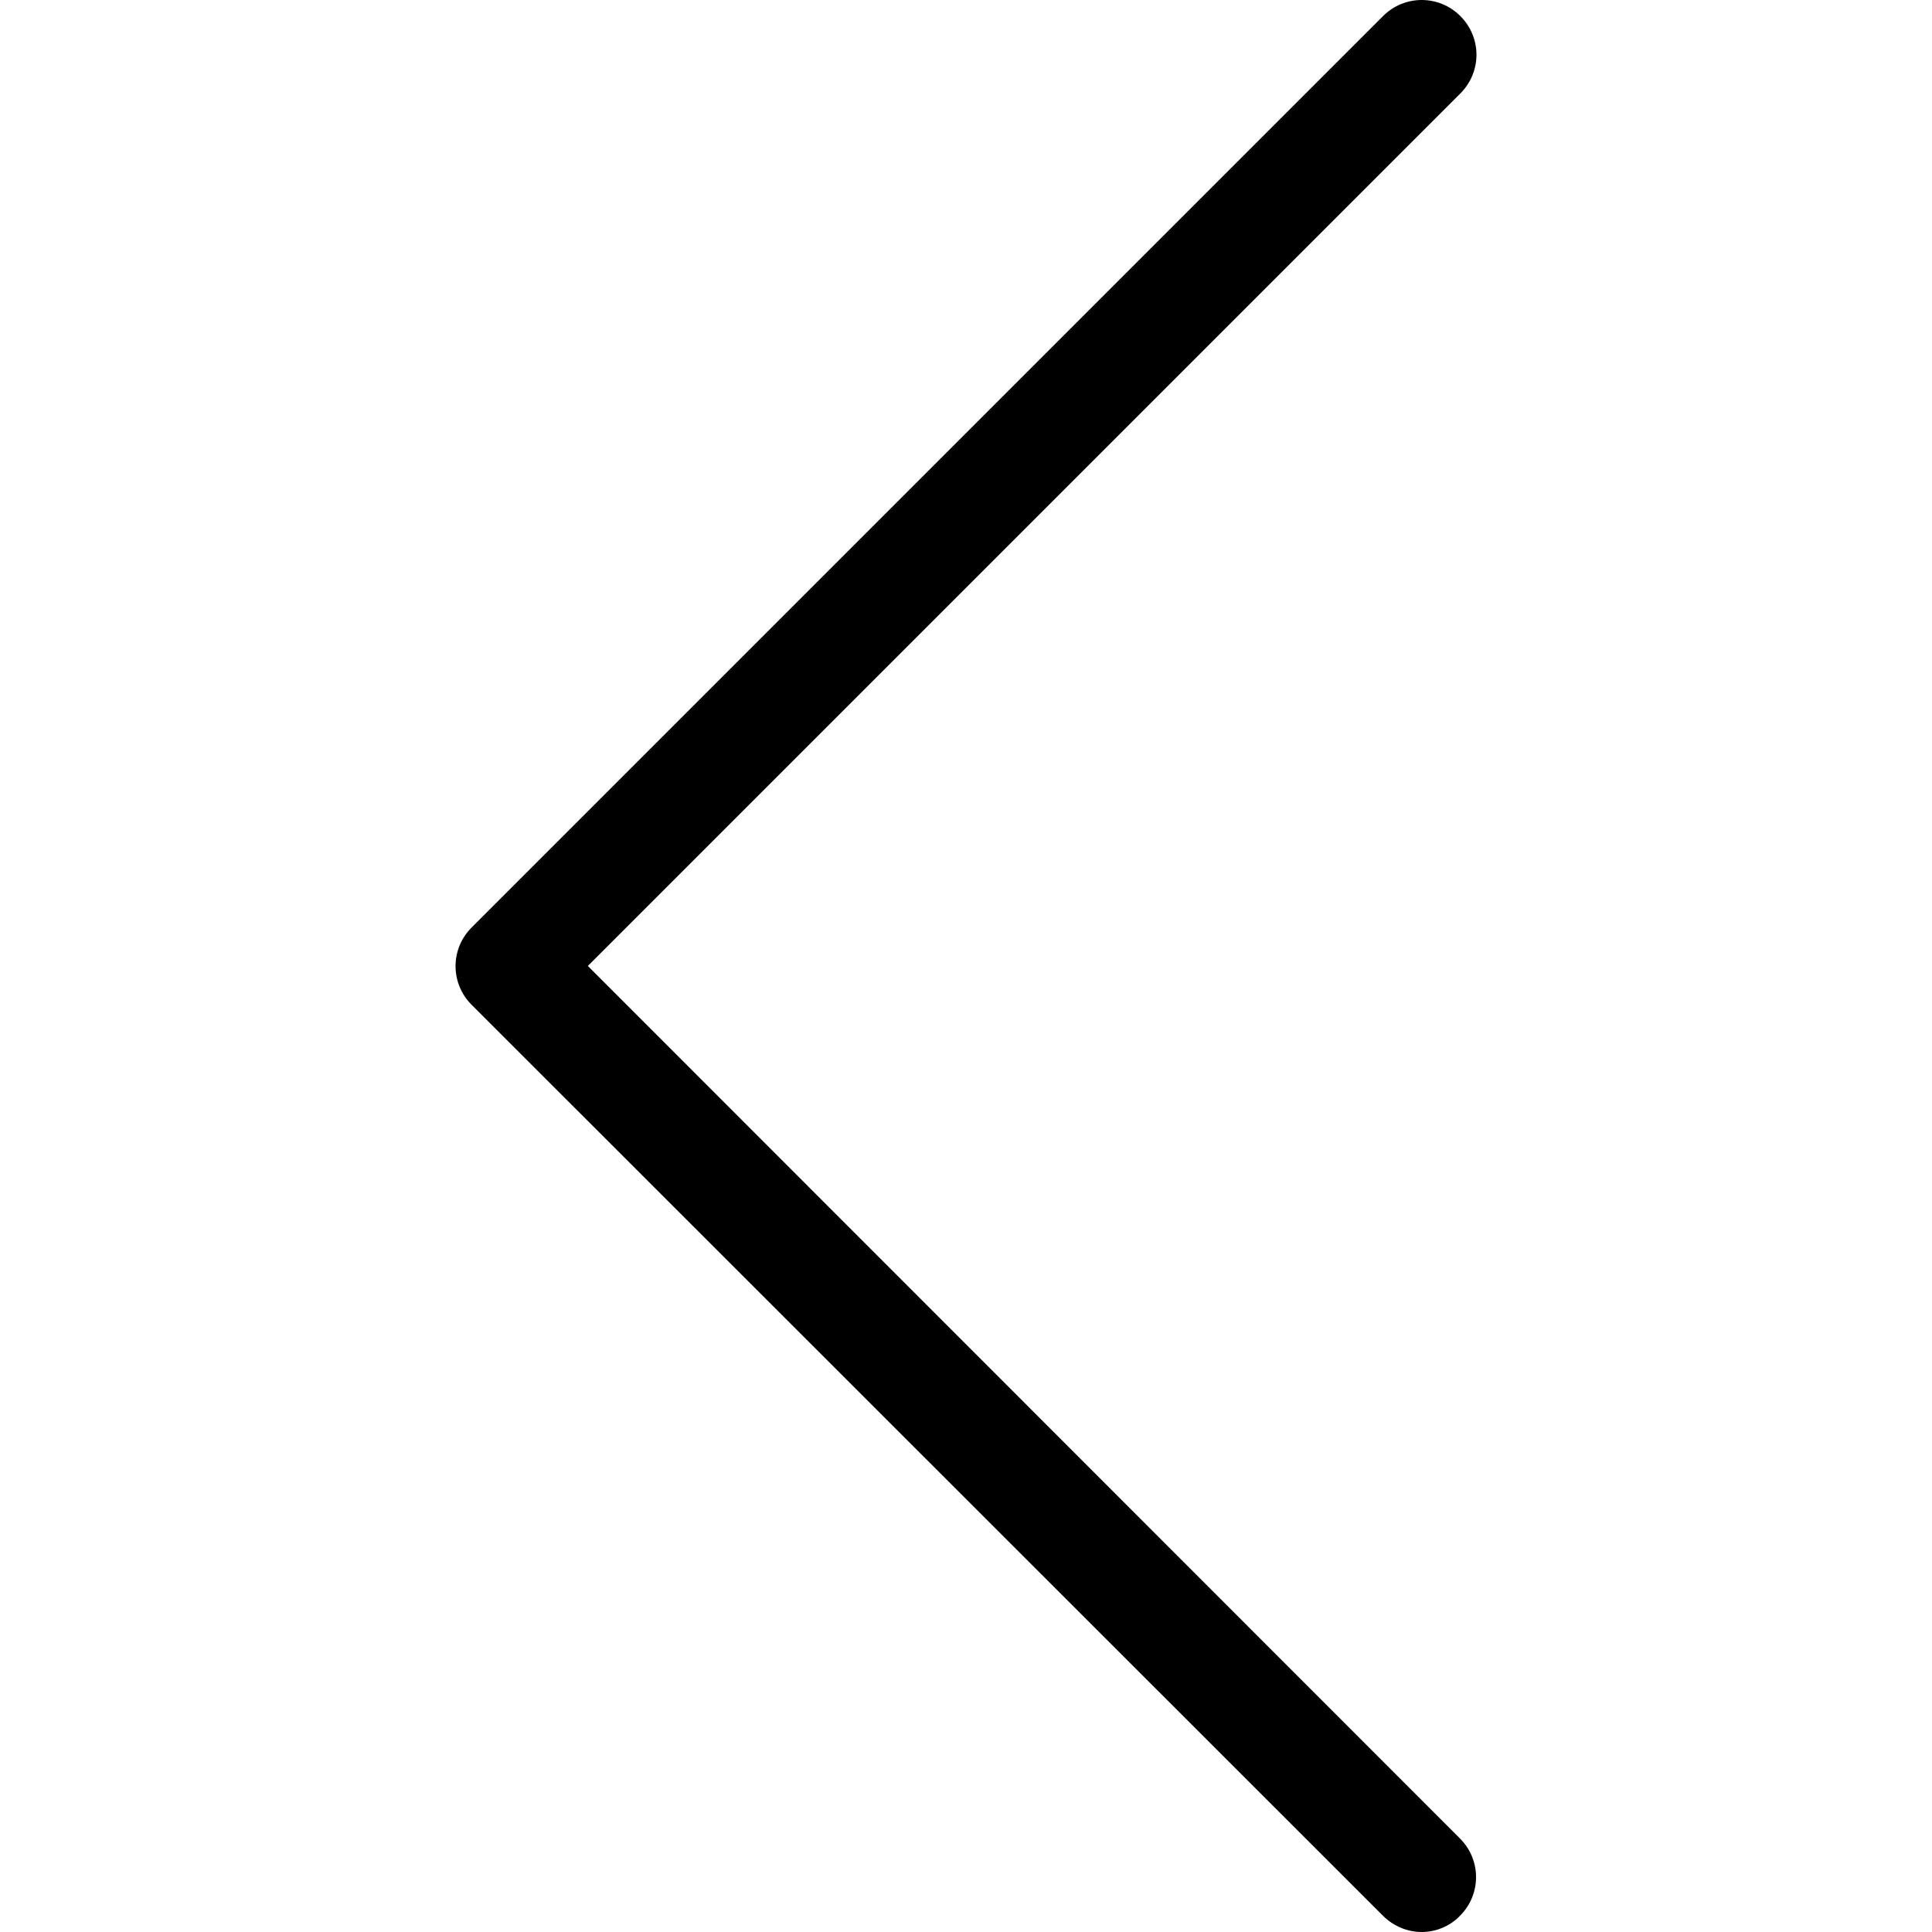
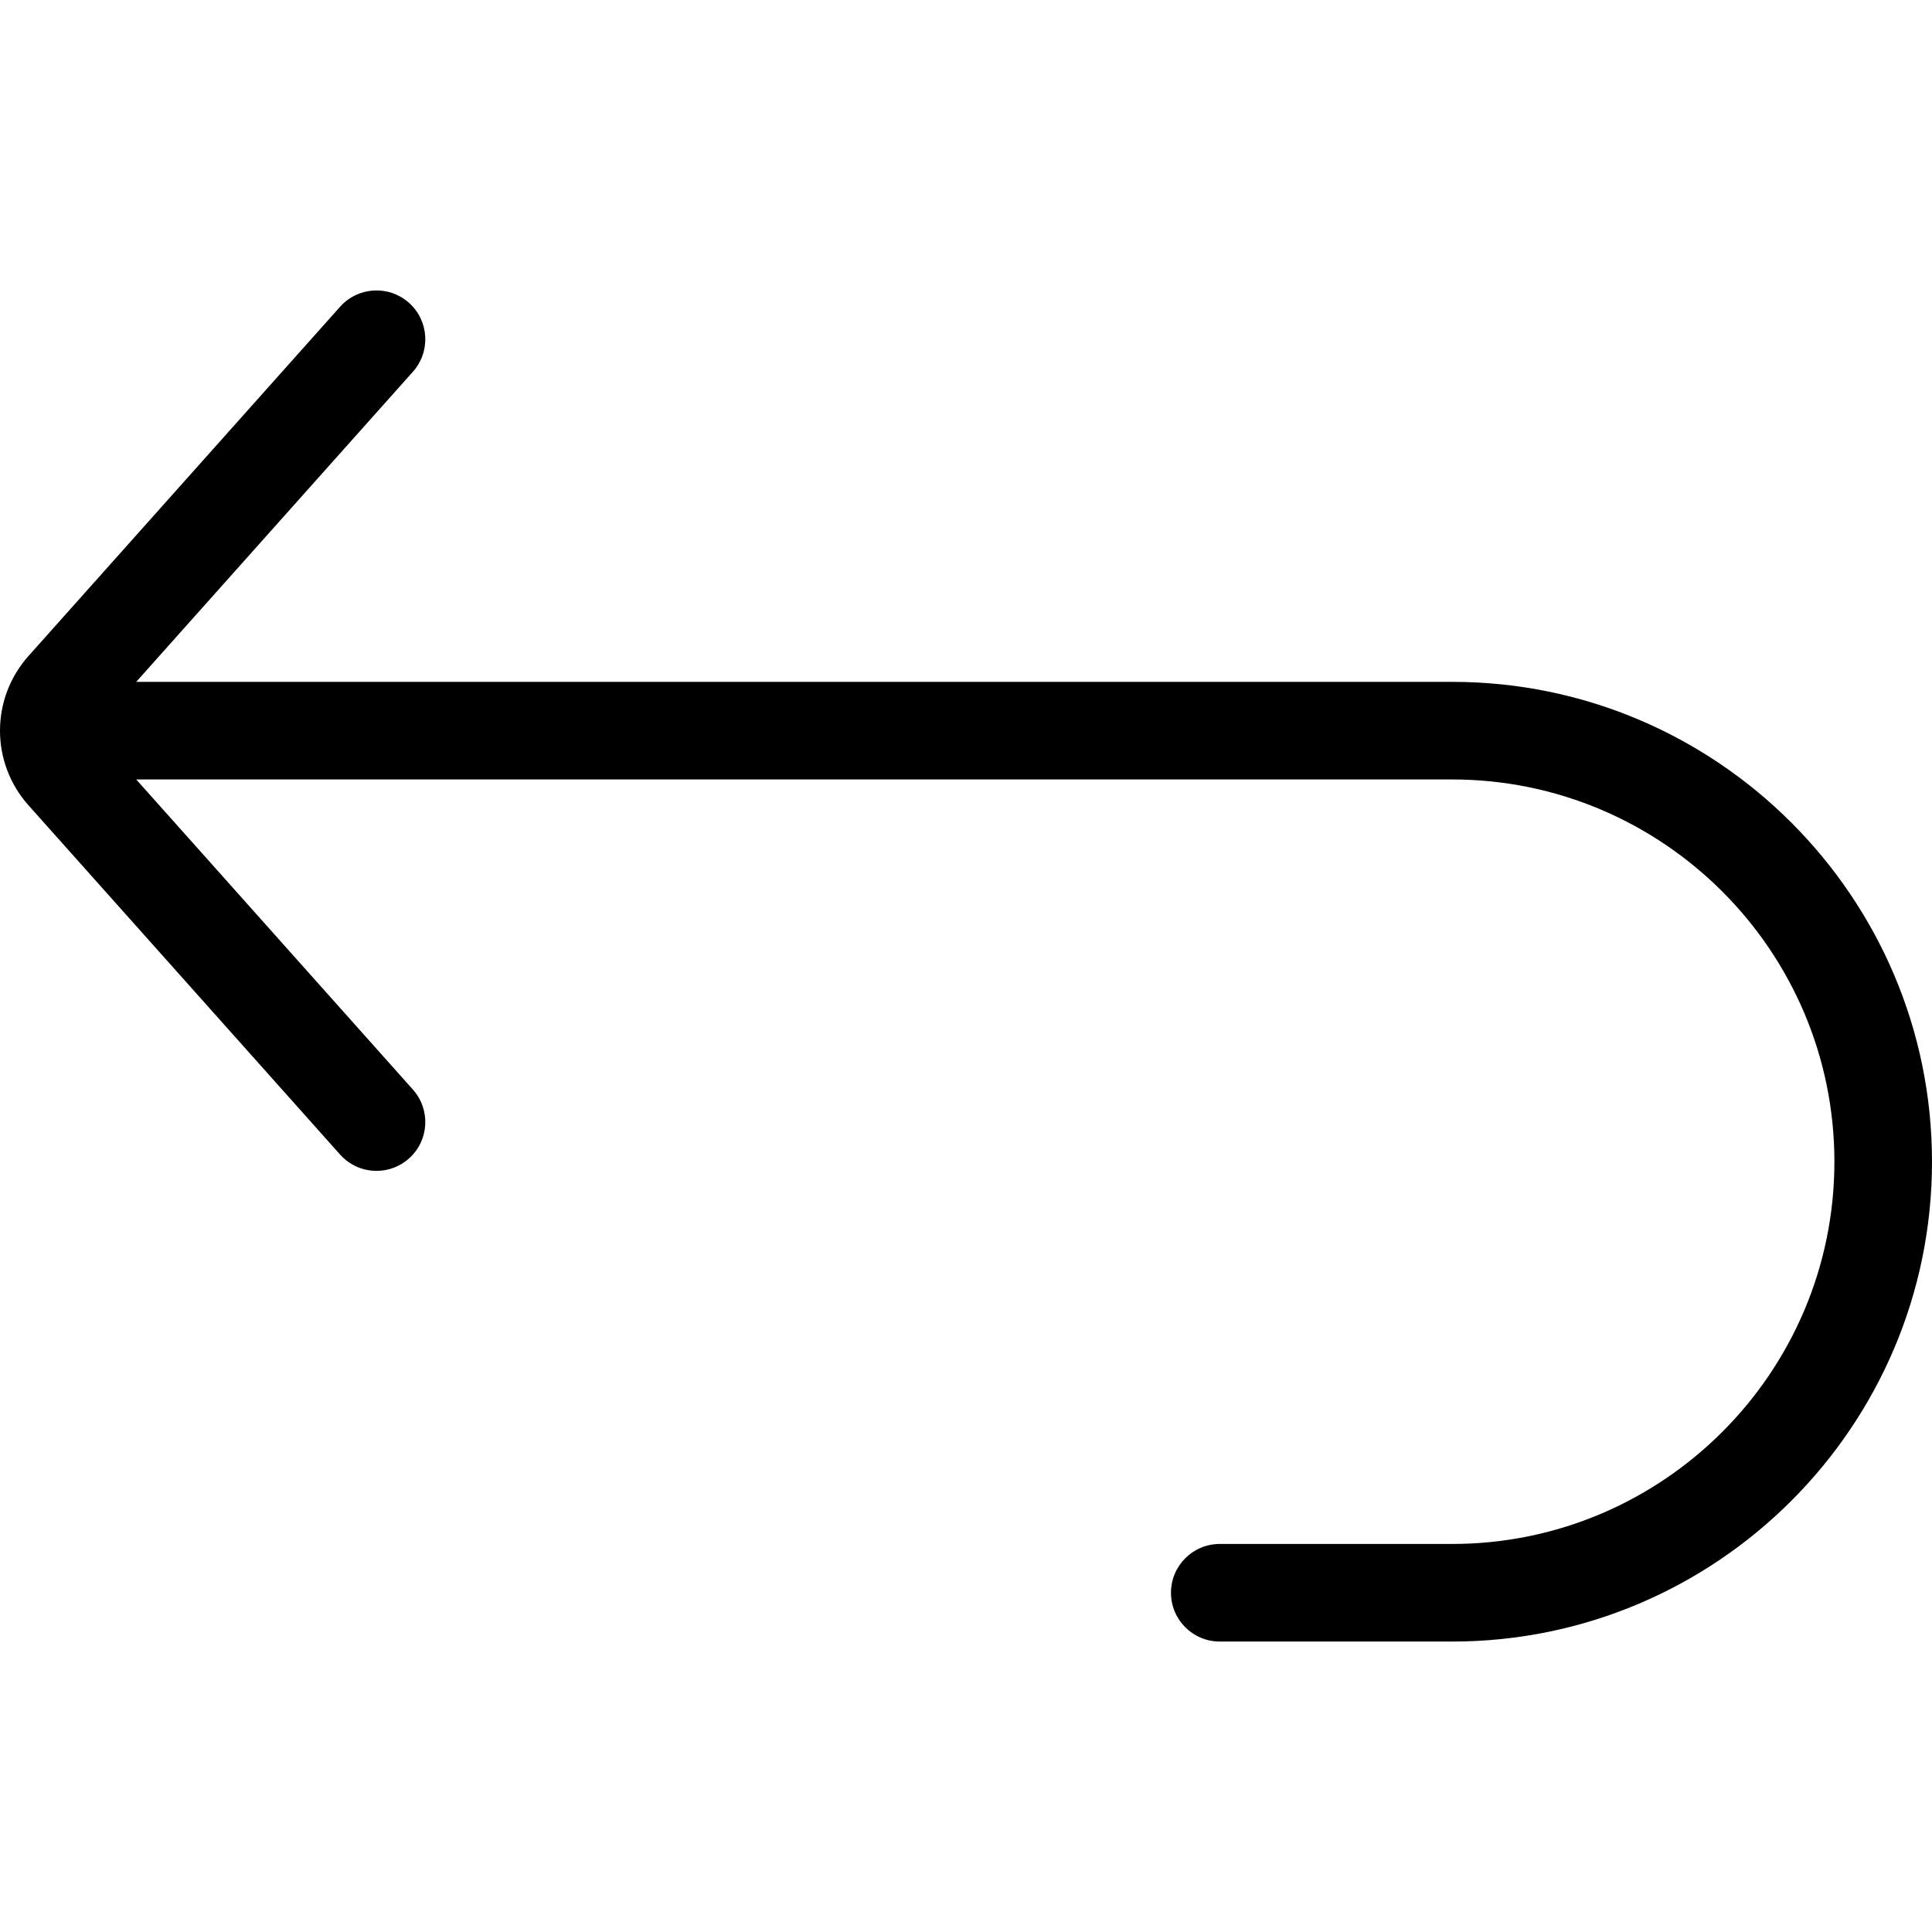
- <svg xmlns="http://www.w3.org/2000/svg" version="1.1" id="Capa_1" x="0px" y="0px" viewBox="0 0 477.175 477.175" style="enable-background:new 0 0 477.175 477.175;" xml:space="preserve">
+ <svg xmlns="http://www.w3.org/2000/svg" version="1.1" id="Layer_1" x="0px" y="0px" viewBox="0 0 512.001 512.001" style="enable-background:new 0 0 512.001 512.001;" xml:space="preserve">
  <g>
-     <path d="M145.188,238.575l215.5-215.5c5.3-5.3,5.3-13.8,0-19.1s-13.8-5.3-19.1,0l-225.1,225.1c-5.3,5.3-5.3,13.8,0,19.1l225.1,225   c2.6,2.6,6.1,4,9.5,4s6.9-1.3,9.5-4c5.3-5.3,5.3-13.8,0-19.1L145.188,238.575z" />
+     <g>
+       <path d="M384.834,180.699c-0.698,0-348.733,0-348.733,0l73.326-82.187c4.755-5.33,4.289-13.505-1.041-18.26    c-5.328-4.754-13.505-4.29-18.26,1.041l-82.582,92.56c-10.059,11.278-10.058,28.282,0.001,39.557l82.582,92.561    c2.556,2.865,6.097,4.323,9.654,4.323c3.064,0,6.139-1.083,8.606-3.282c5.33-4.755,5.795-12.93,1.041-18.26l-73.326-82.188    c0,0,348.034,0,348.733,0c55.858,0,101.3,45.444,101.3,101.3s-45.443,101.3-101.3,101.3h-61.58    c-7.143,0-12.933,5.791-12.933,12.933c0,7.142,5.79,12.933,12.933,12.933h61.58c70.12,0,127.166-57.046,127.166-127.166    C512,237.745,454.954,180.699,384.834,180.699z" />
+     </g>
  </g>
  <g>
</g>
  <g>
</g>
  <g>
</g>
  <g>
</g>
  <g>
</g>
  <g>
</g>
  <g>
</g>
  <g>
</g>
  <g>
</g>
  <g>
</g>
  <g>
</g>
  <g>
</g>
  <g>
</g>
  <g>
</g>
  <g>
</g>
</svg>
